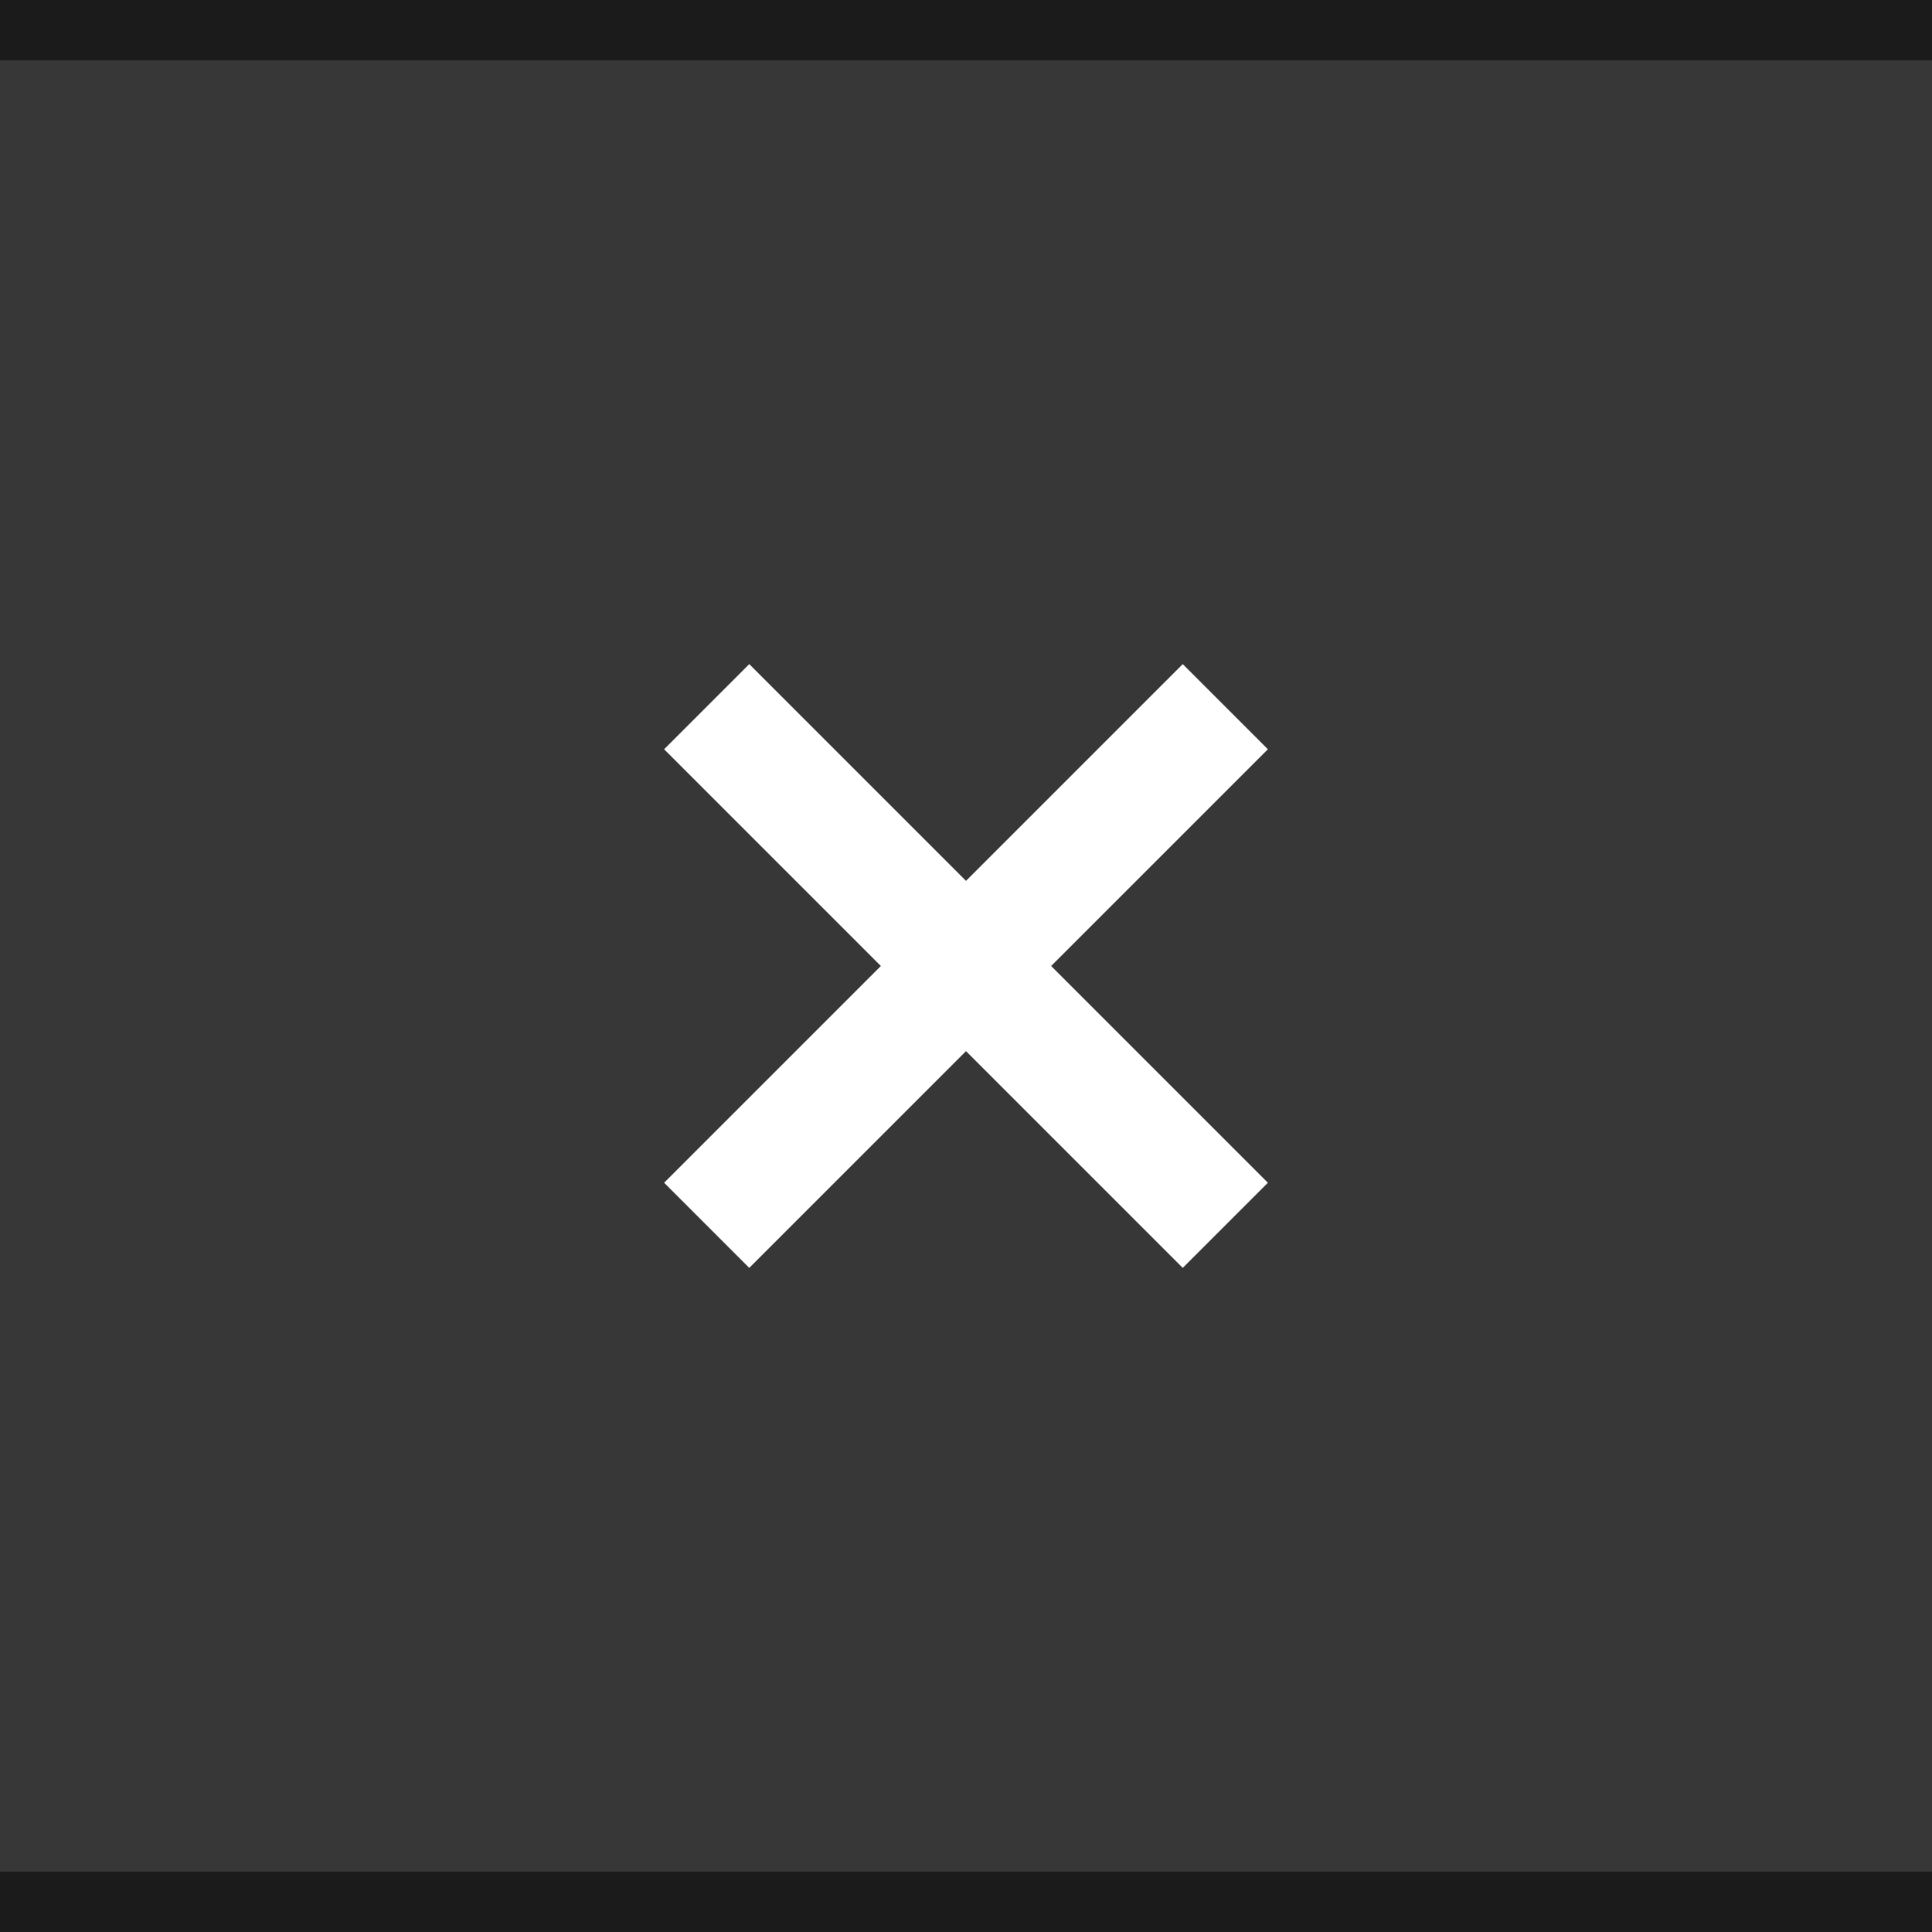
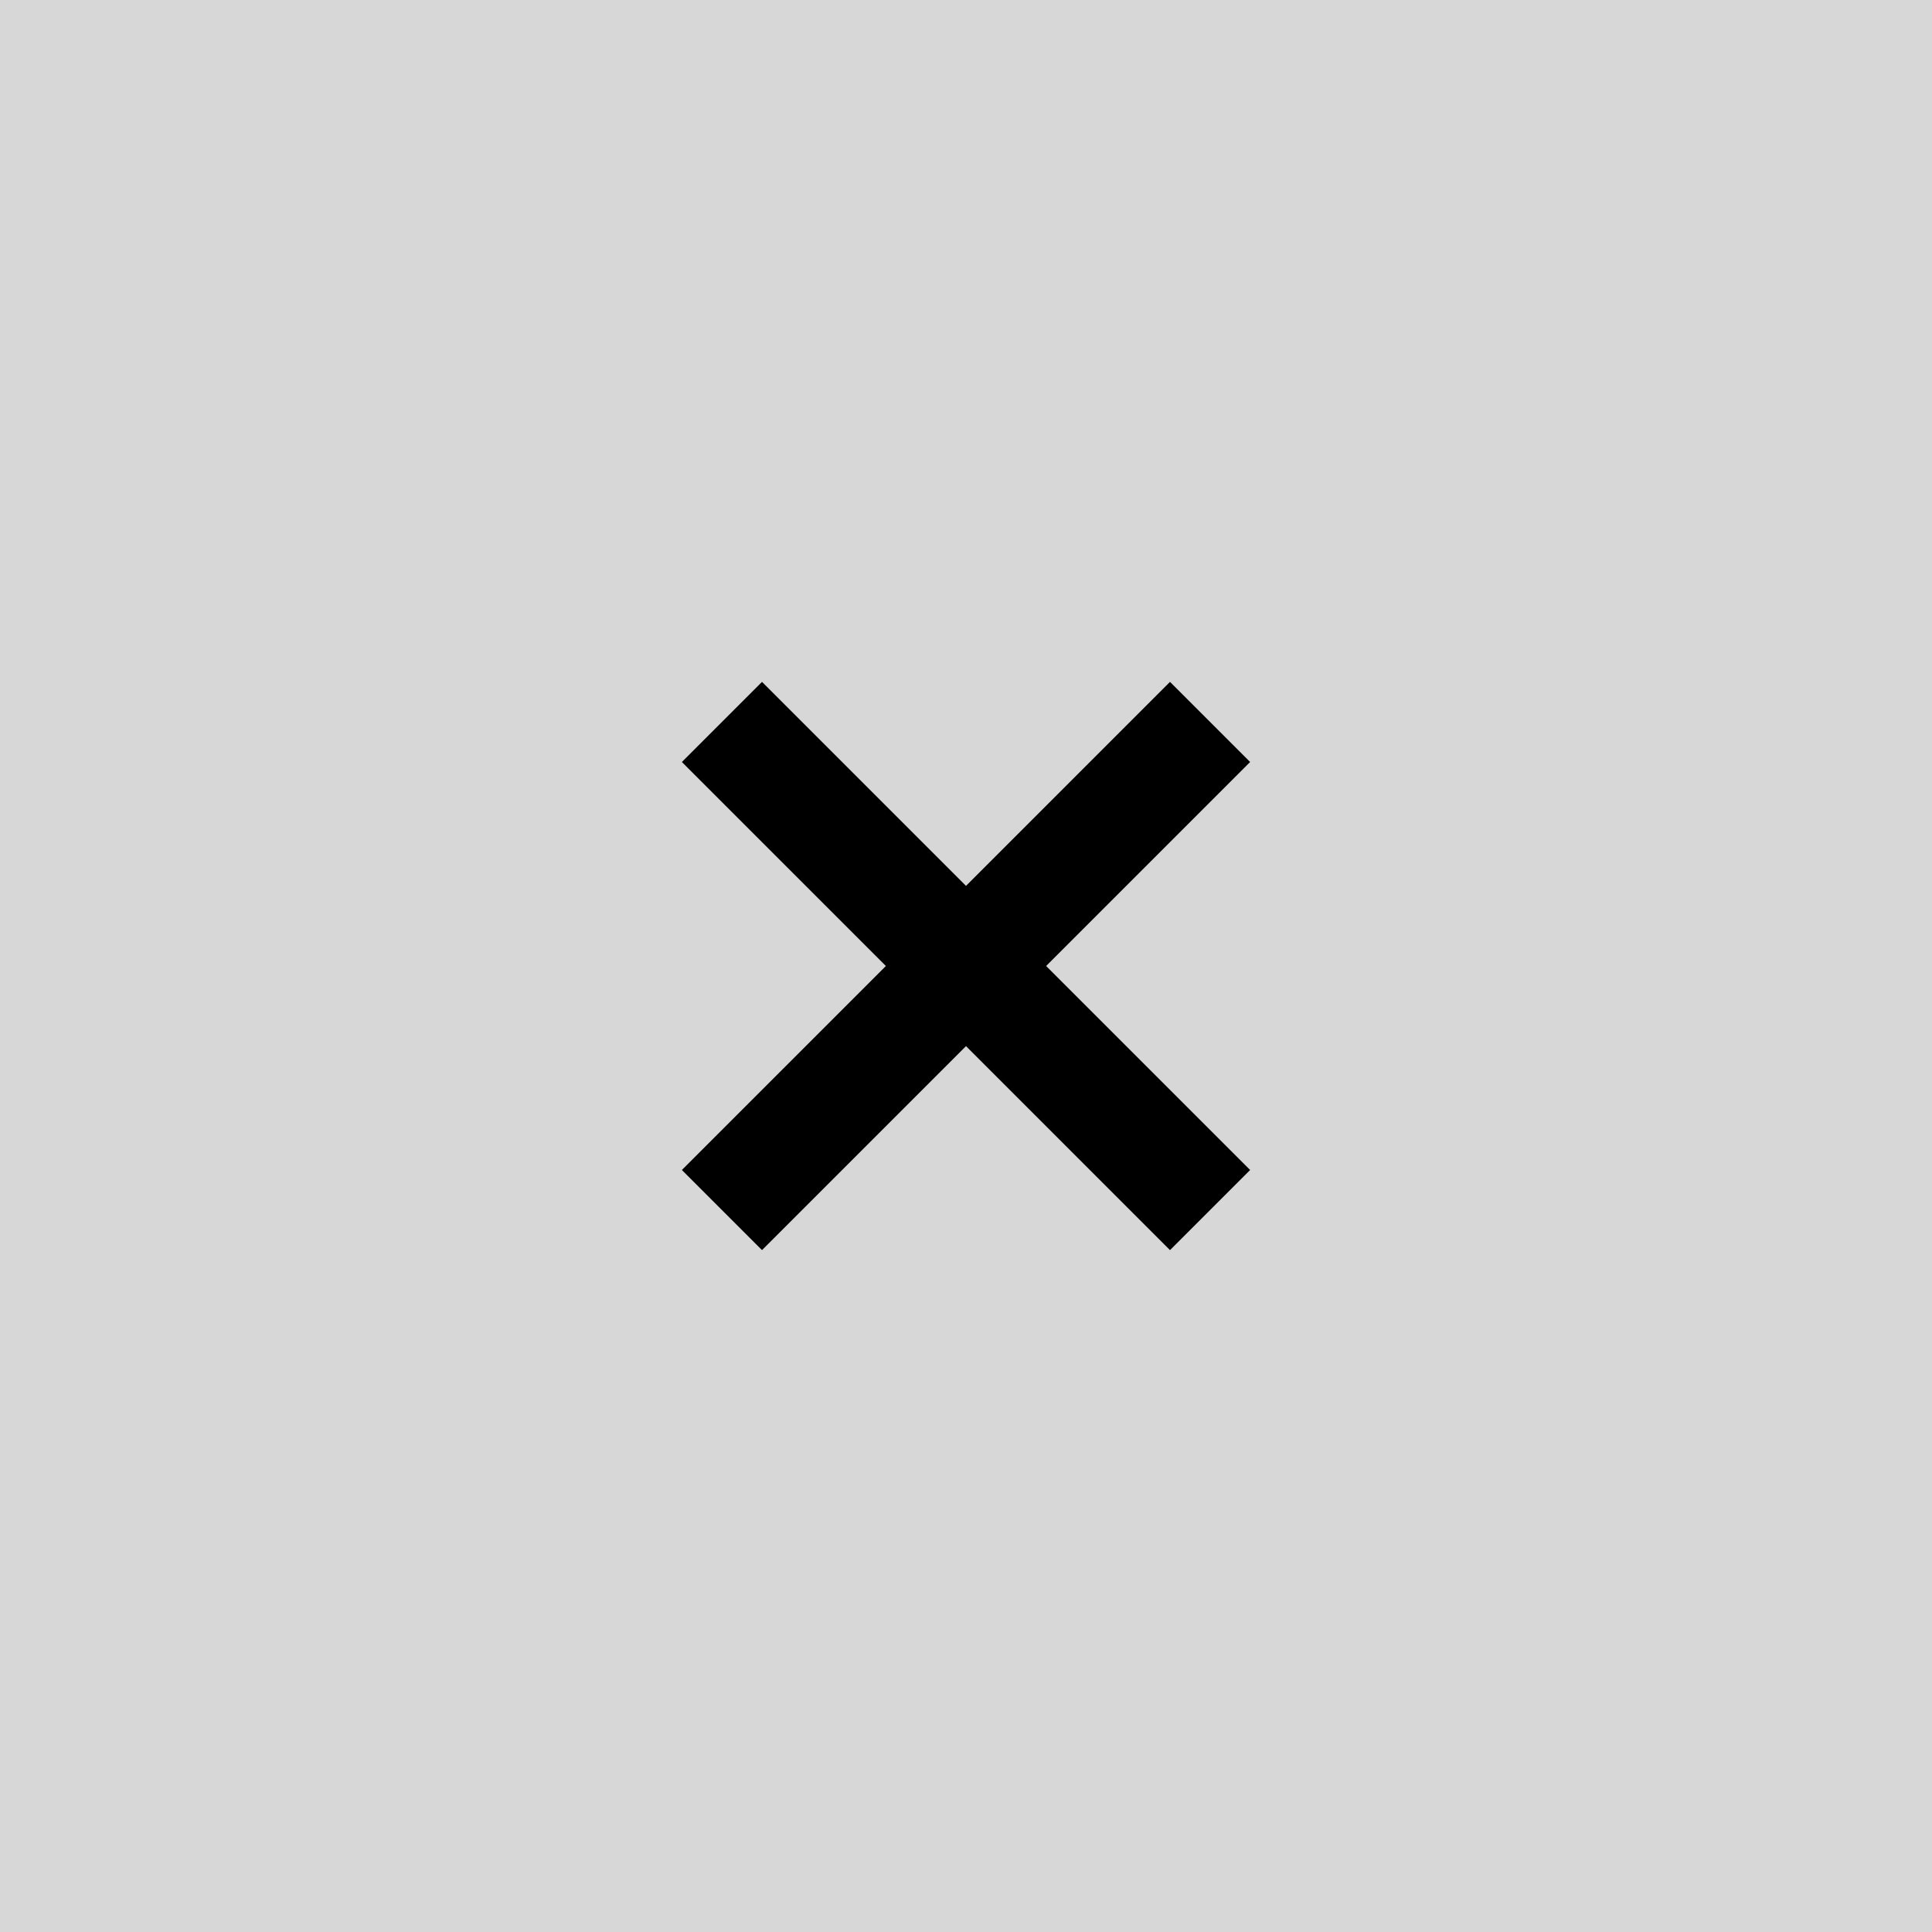
- <svg xmlns="http://www.w3.org/2000/svg" id="svg12" version="1.1" viewBox="0 0 32 32" height="32" width="32">
+ <svg xmlns="http://www.w3.org/2000/svg" id="svg12" version="1.1" viewBox="0 0 34 34" height="34" width="34">
  <defs id="defs16" />
-   <rect style="fill:#373737;fill-opacity:1" id="rect2" fill="#E0E0E0" height="32" width="32" />
-   <g style="opacity:1;fill:#ffffff;fill-opacity:1" id="g10" opacity="0.6" fill="#000000">
-     <circle id="circle6" opacity="0" r="12" cy="16" cx="16" style="fill:#ffffff;fill-opacity:1" />
-     <path id="path8" d="M21 12.41L19.59 11 16 14.59 12.41 11 11 12.41 14.59 16 11 19.59 12.41 21 16 17.41 19.59 21 21 19.59 17.41 16z" style="fill:#ffffff;fill-opacity:1" />
-   </g>
-   <rect width="32" height="1" fill="#FFFFFF" fill-opacity="0.4" id="rect166" style="opacity:0.5;fill:#000000;fill-opacity:1" x="0" y="0" />
-   <rect width="32" height="1" fill="#FFFFFF" fill-opacity="0.4" id="rect166-3" style="opacity:0.5;fill:#000000;fill-opacity:1" x="0" y="31" />
+   <rect style="fill:#d7d7d7;fill-opacity:1;stroke-width:1.125" id="rect2" fill="#E0E0E0" height="36" width="36" x="-1" y="-1" />
+   <path id="path8" d="M 22,13.41 20.59,12 17,15.59 13.41,12 12,13.41 15.59,17 12,20.59 13.41,22 17,18.41 20.59,22 22,20.59 18.41,17 Z" style="fill:#000000" />
</svg>
